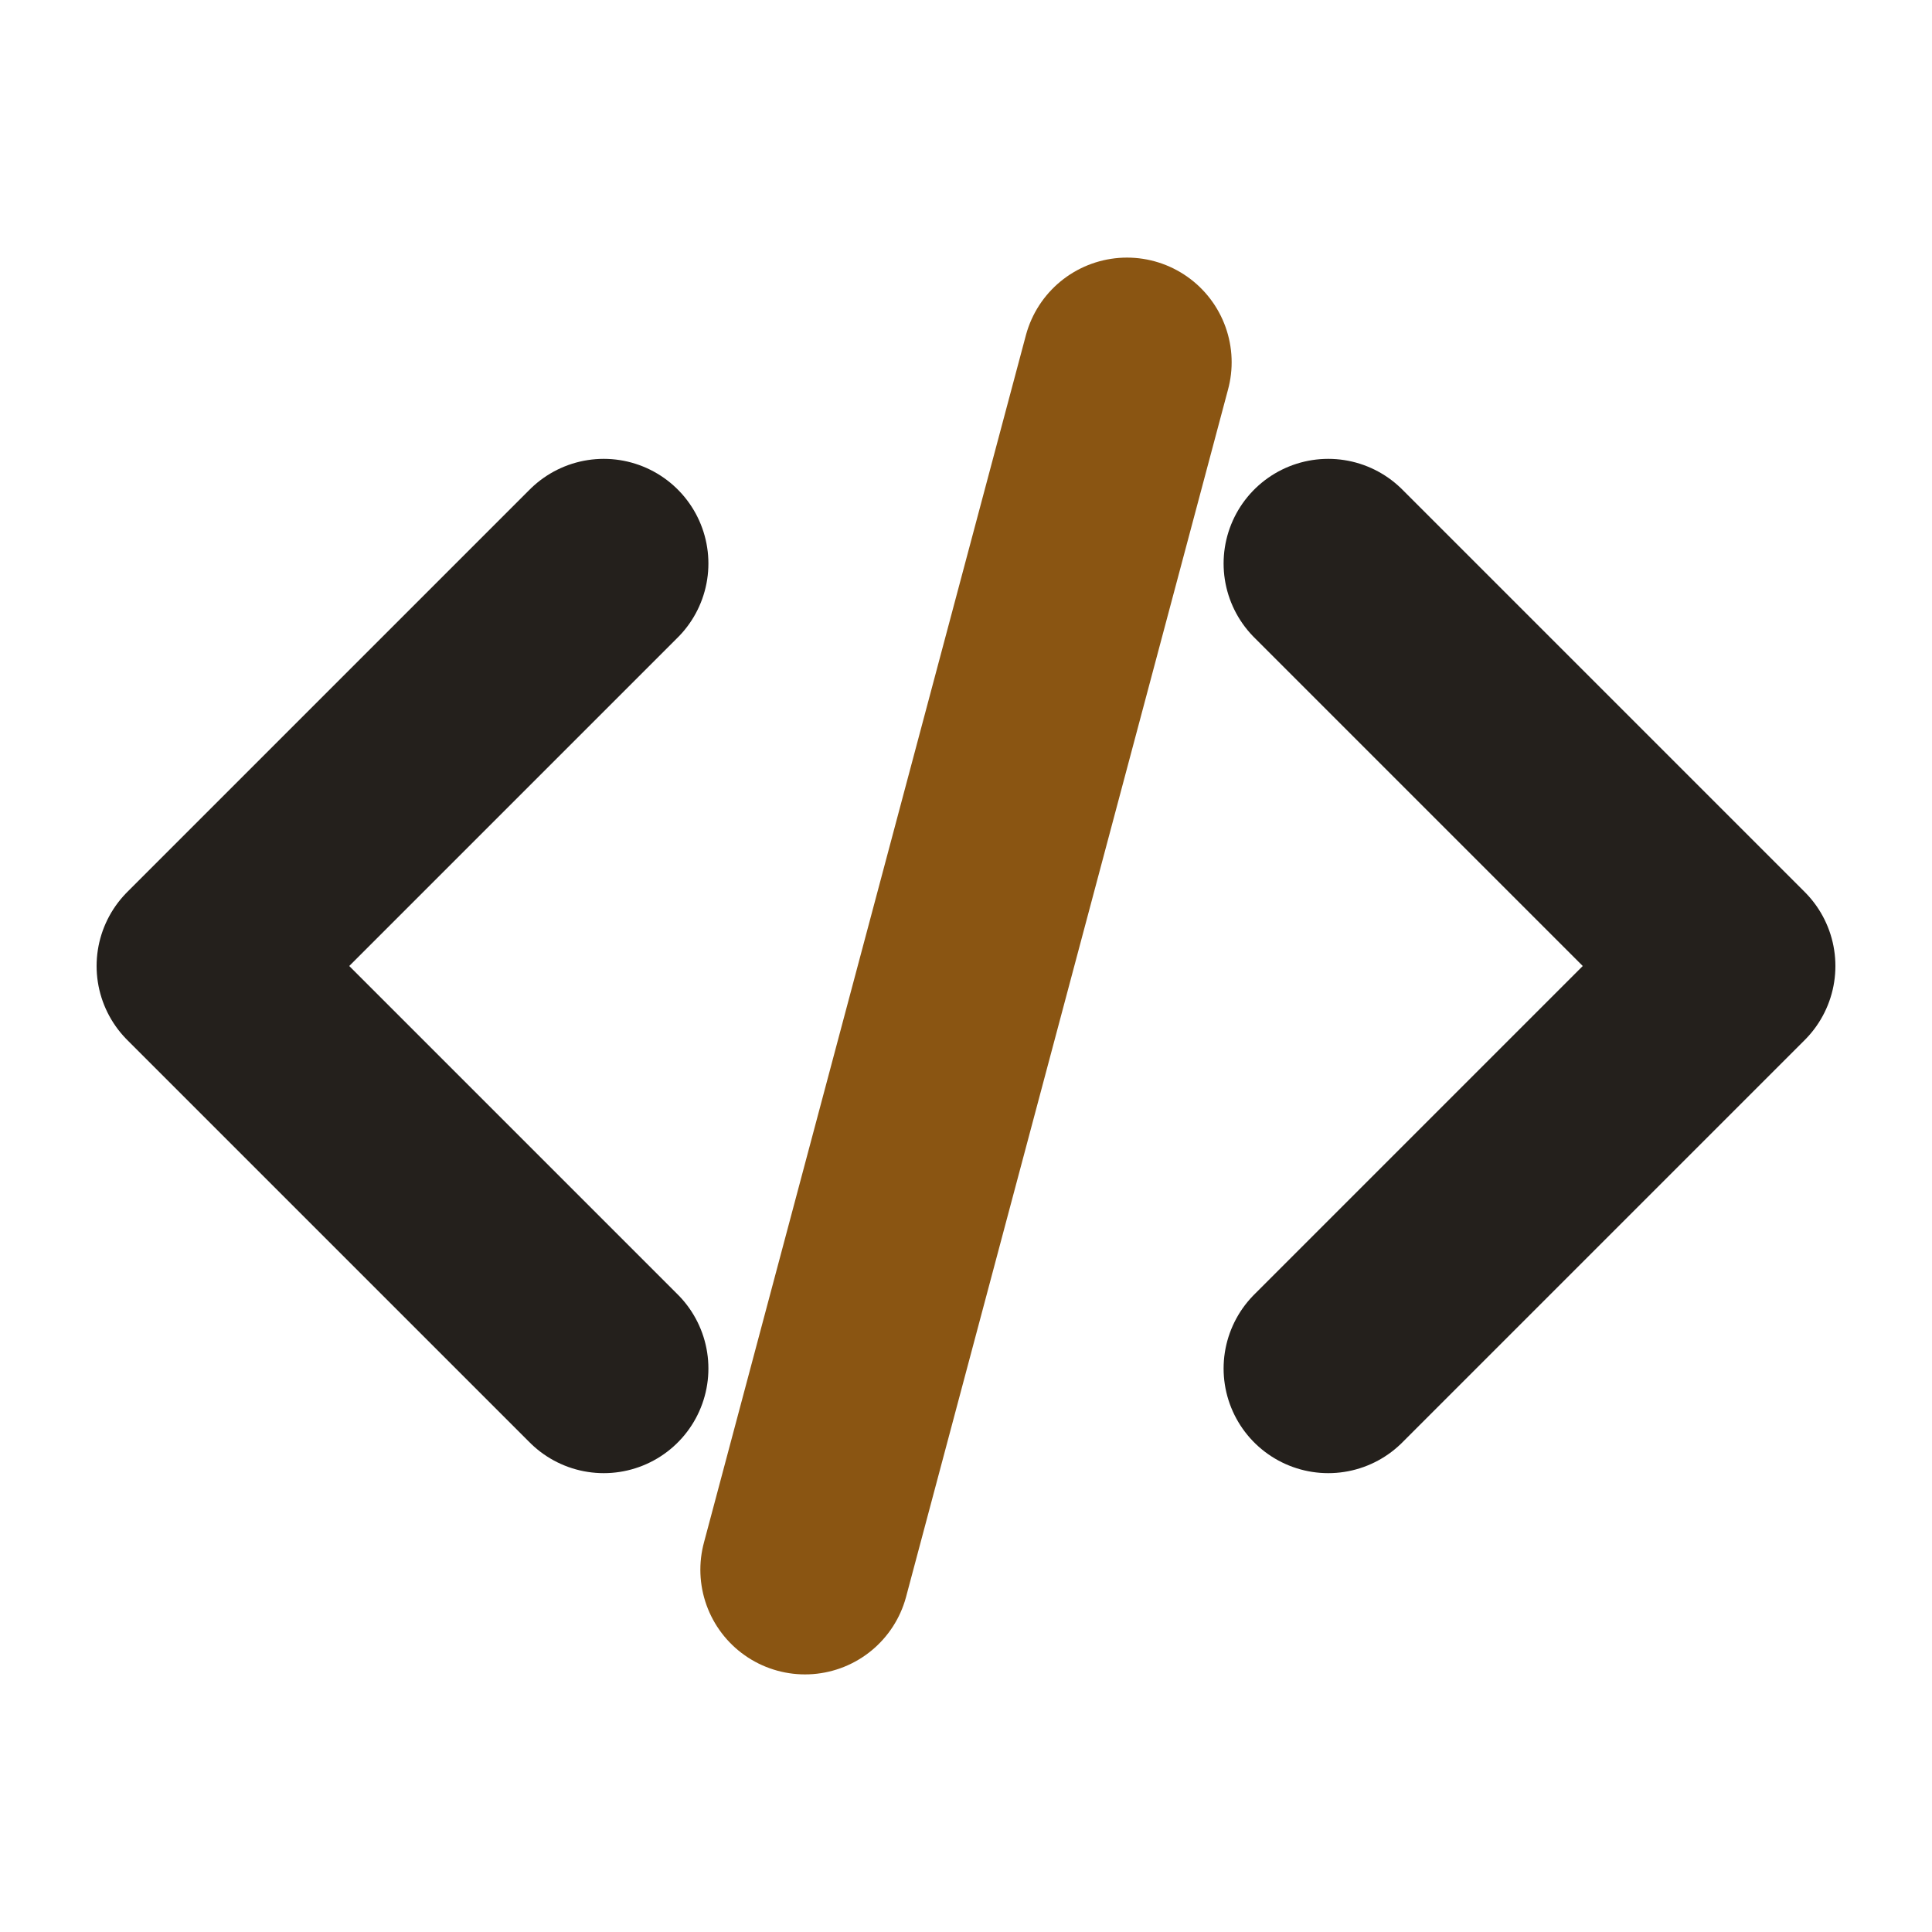
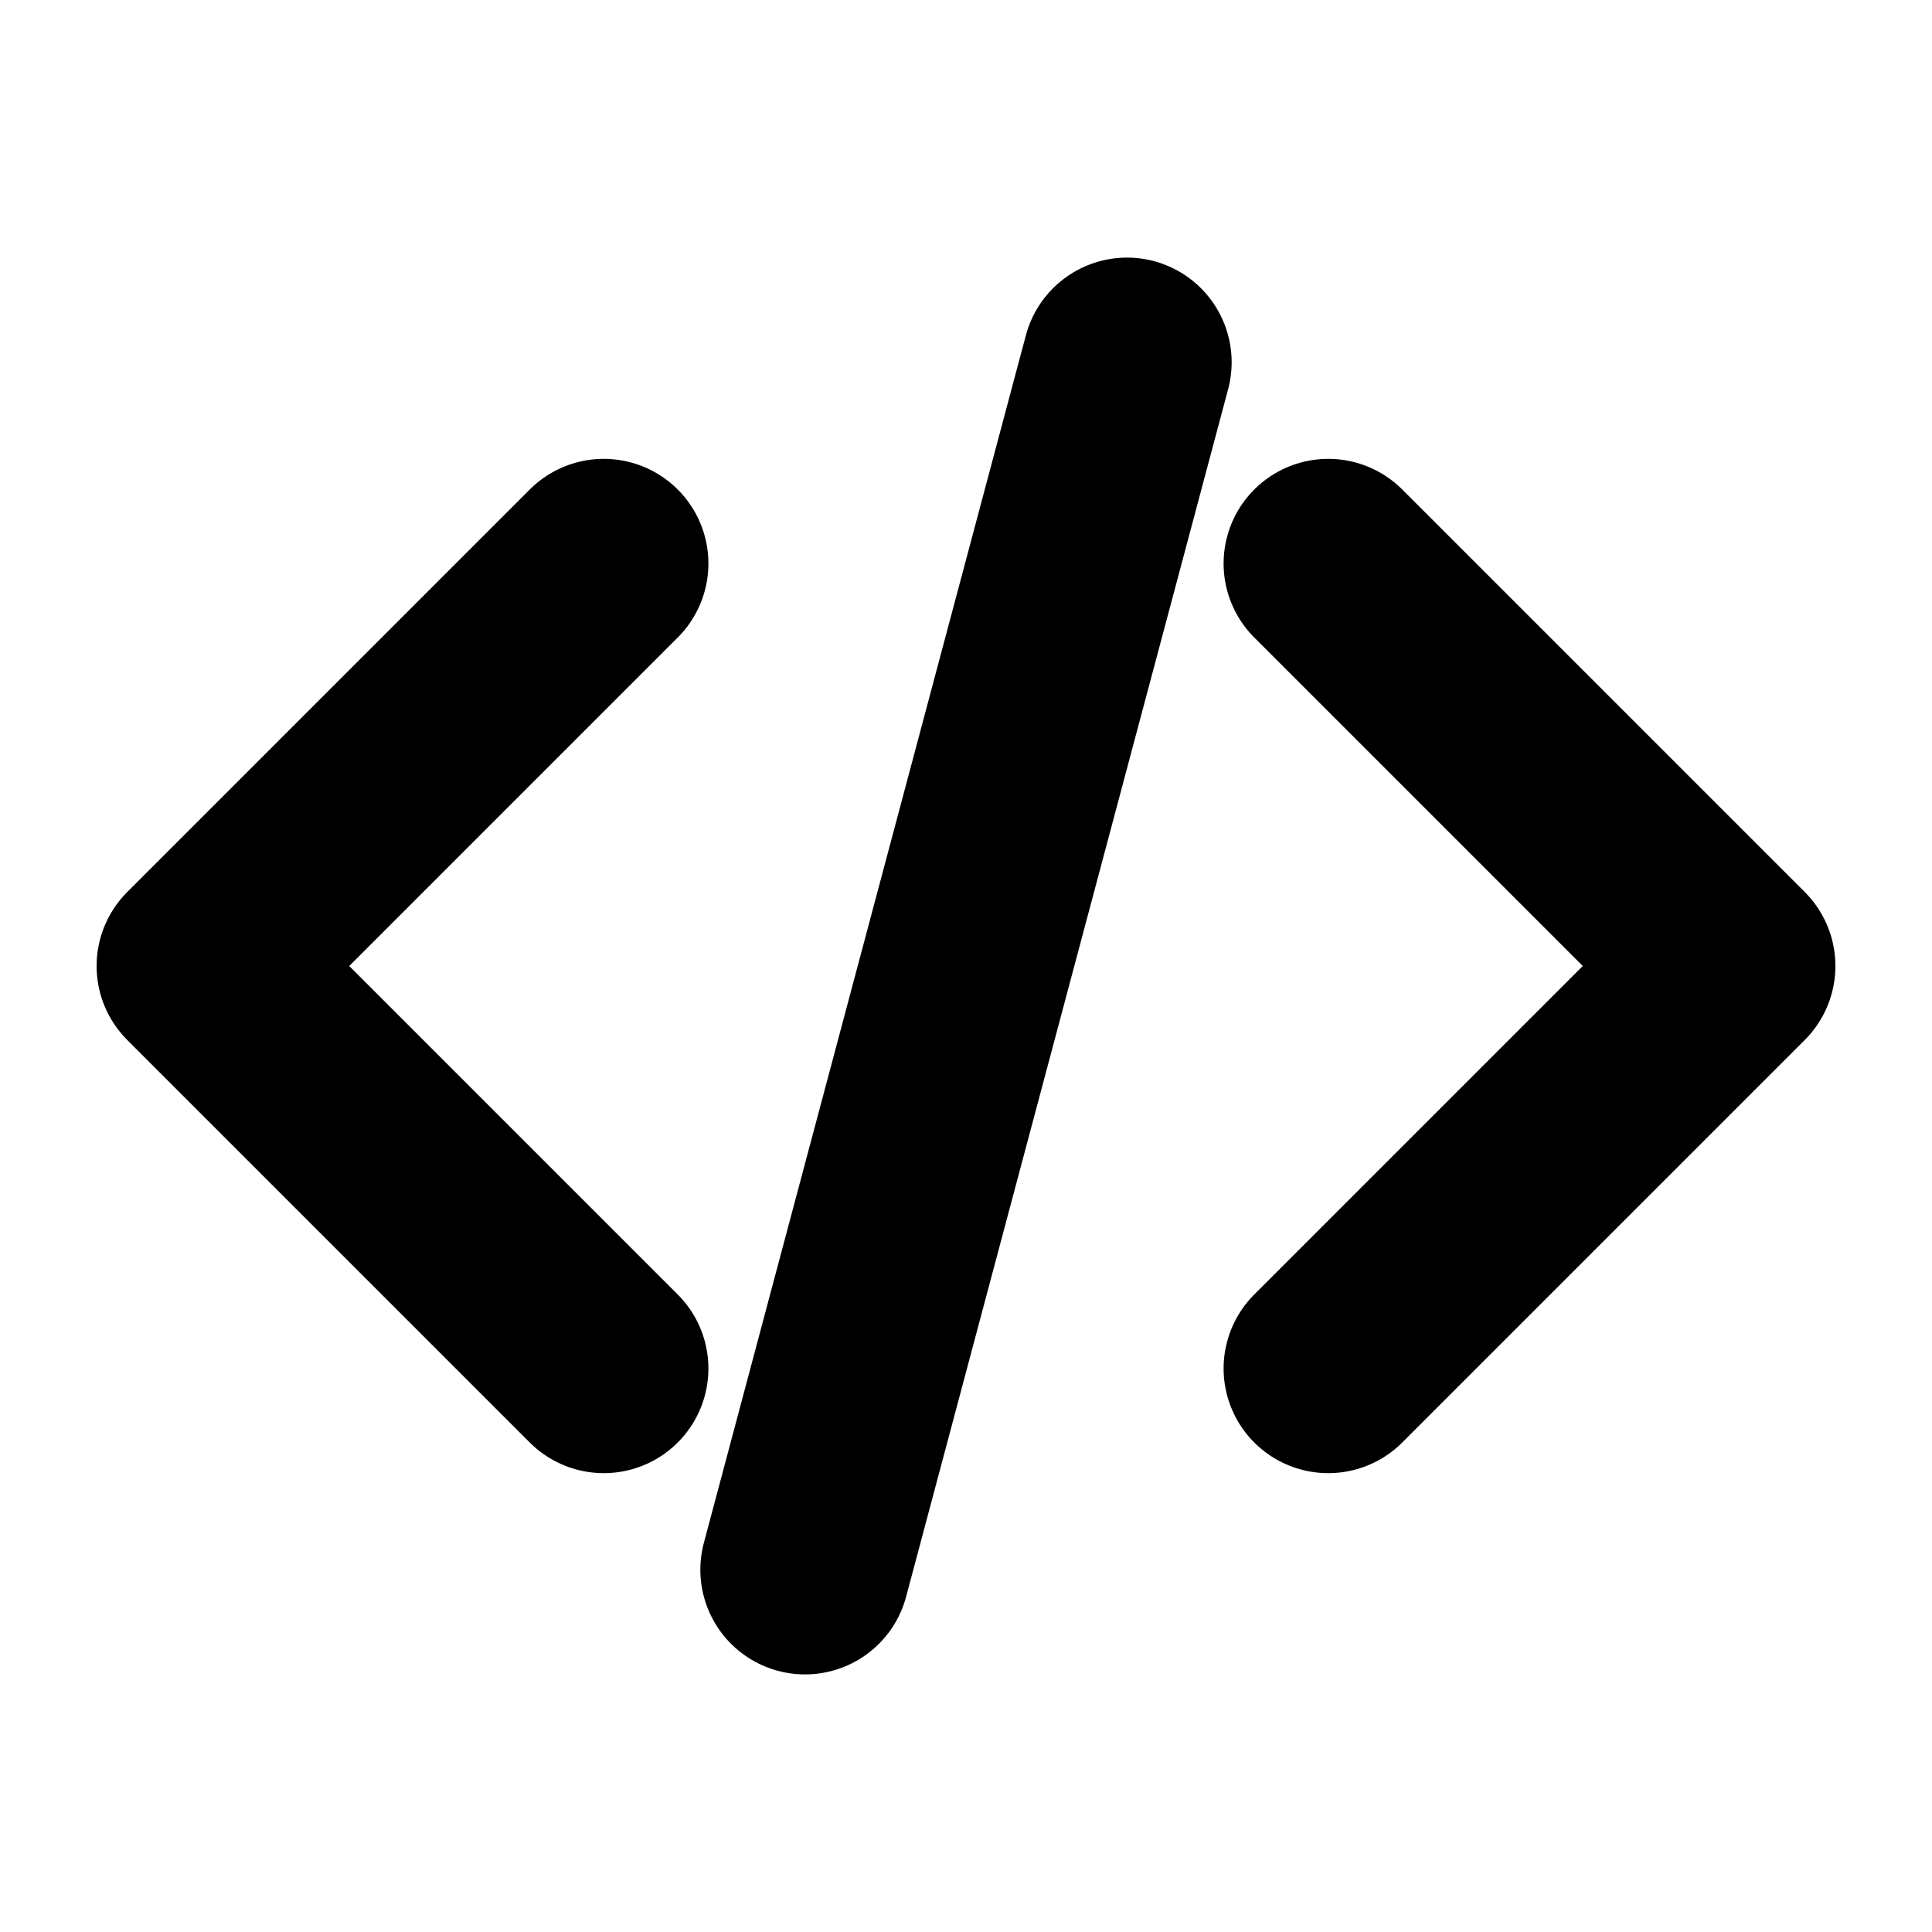
- <svg xmlns="http://www.w3.org/2000/svg" width="24" height="24" viewBox="0 0 24 24" fill="none" stroke-width="2.6" stroke-linecap="round" stroke-linejoin="round">
-   <path d="M7.5 7 2.5 12l5 5m9-10 5 5-5 5" stroke="#24201c" />
-   <path d="M14 4.5 10 19.5" stroke="#8a5512" />
+ <svg xmlns="http://www.w3.org/2000/svg" width="24" height="24" viewBox="0 0 24 24" fill="none" stroke="#000000" stroke-width="2.6" stroke-linecap="round" stroke-linejoin="round">
+   <path d="M7.5 7 2.5 12l5 5m9-10 5 5-5 5M14 4.5 10 19.5" />
</svg>
